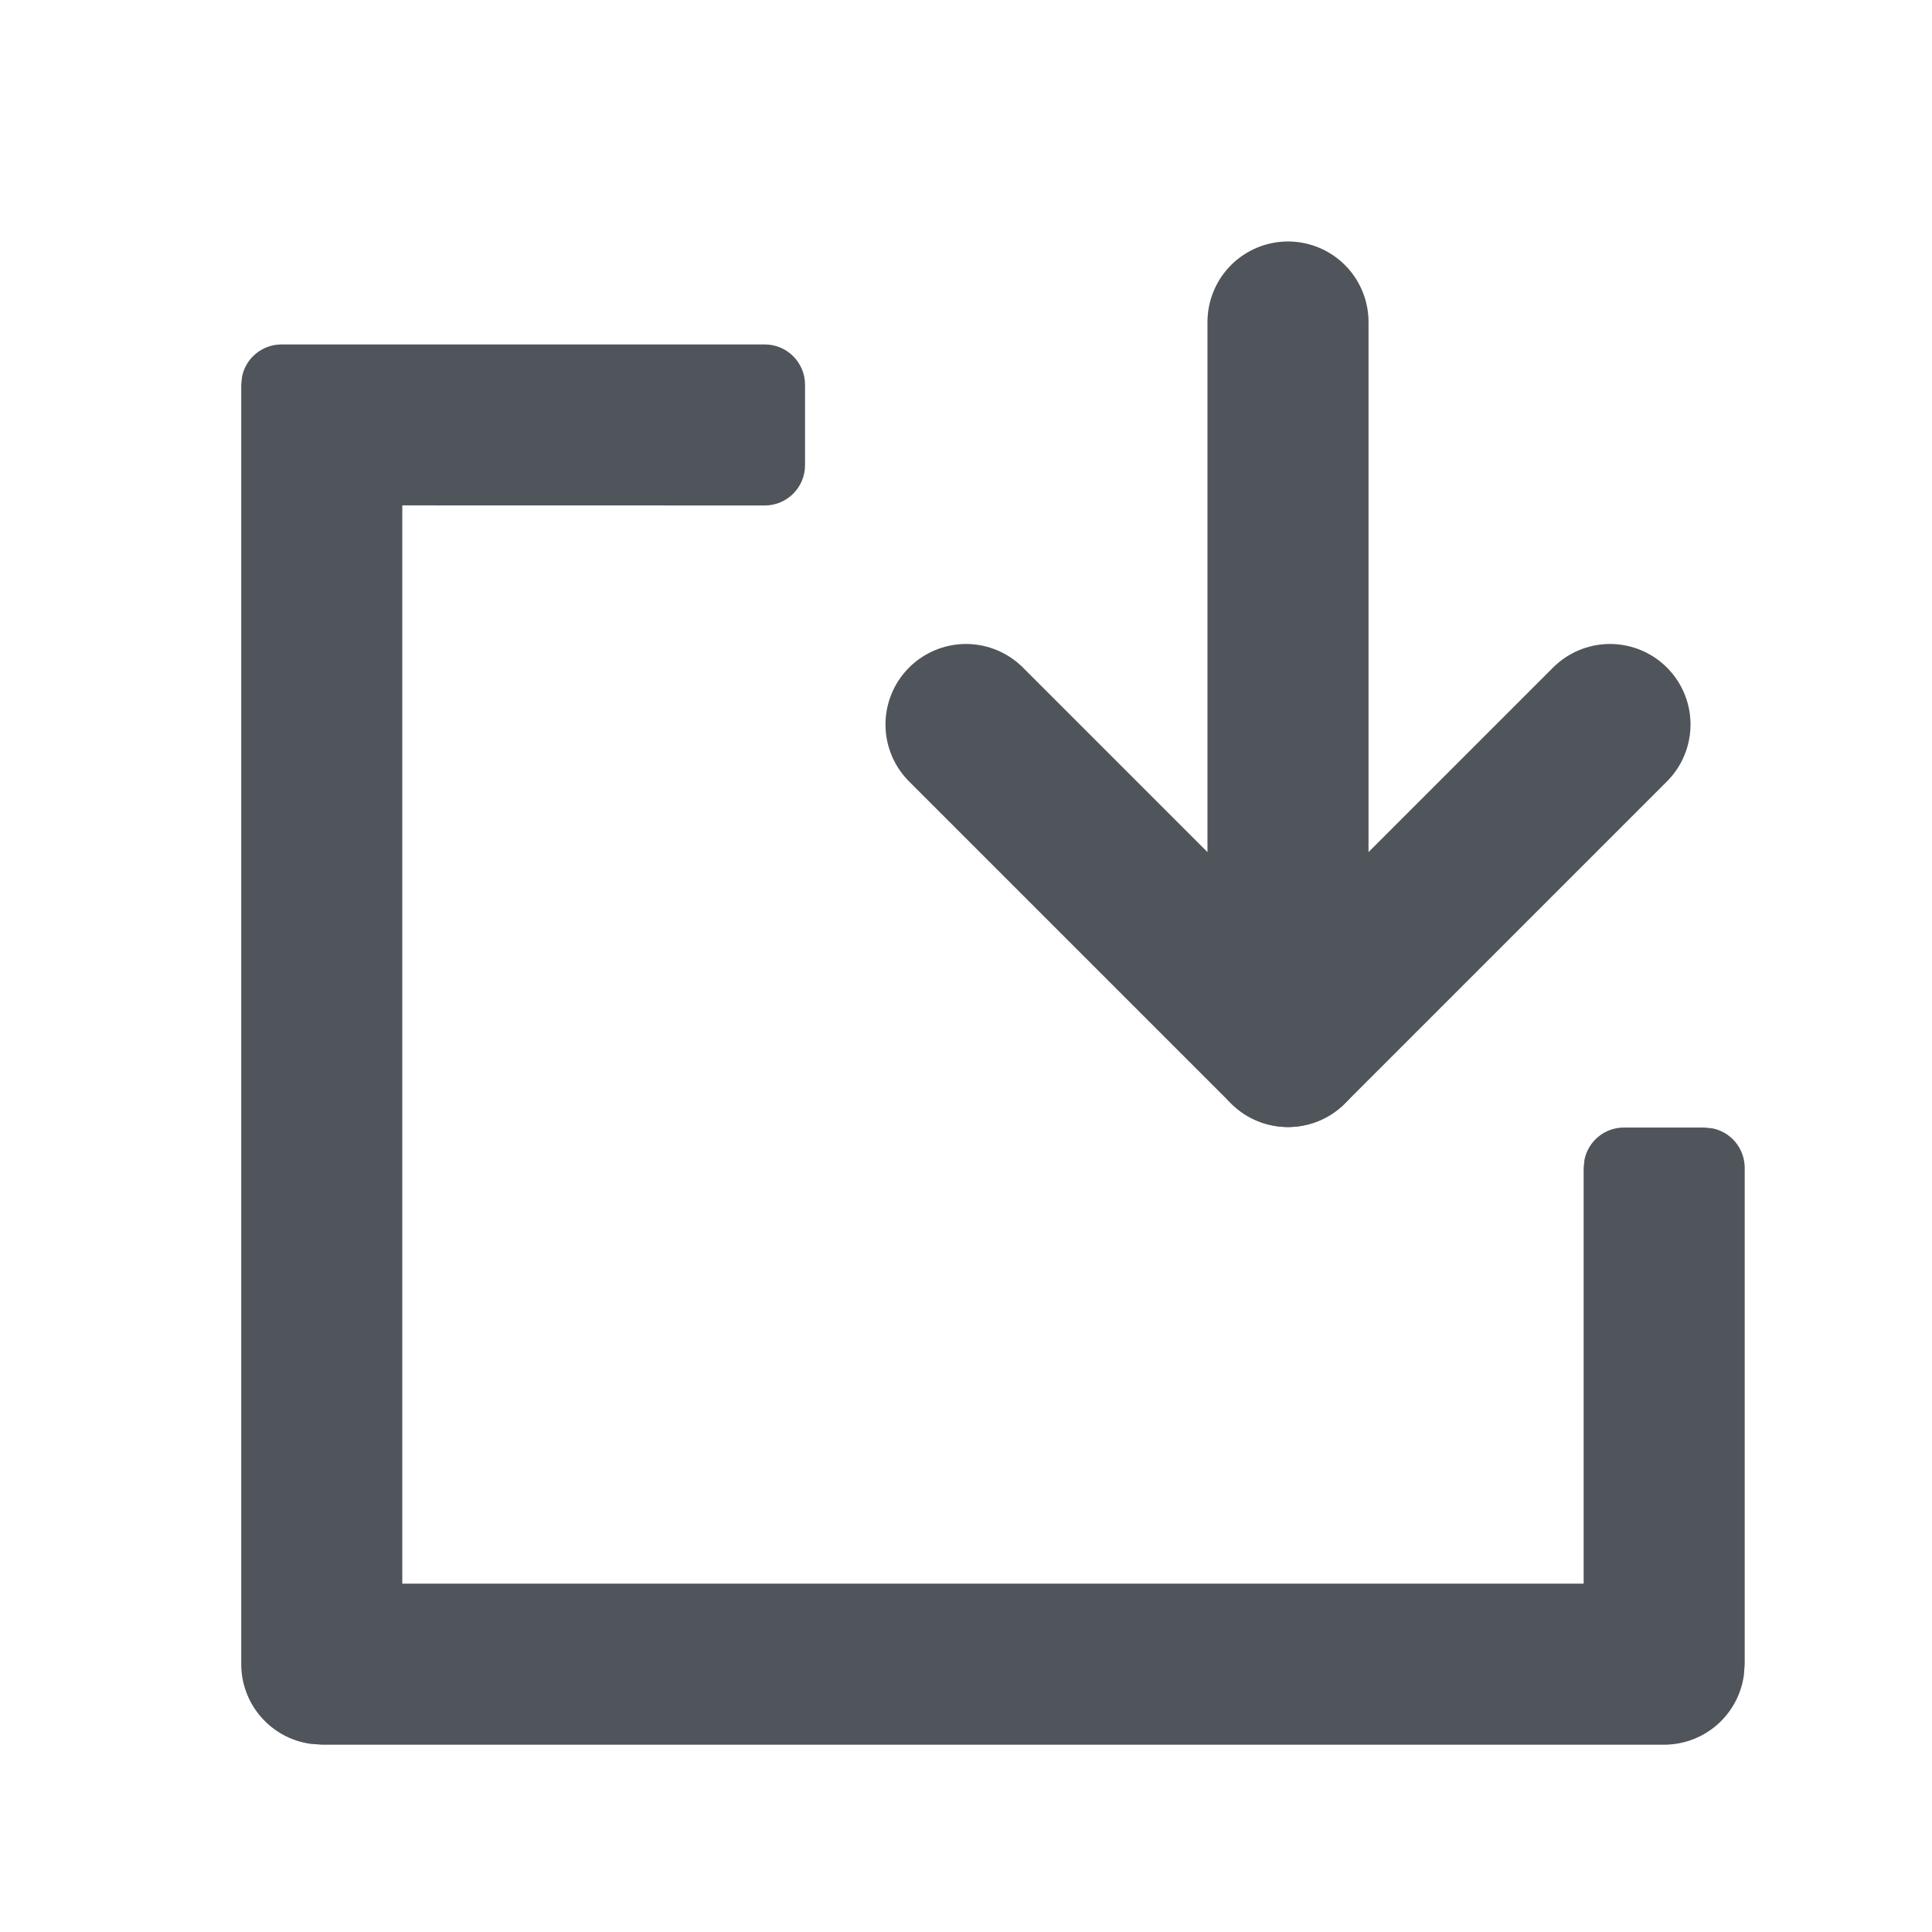
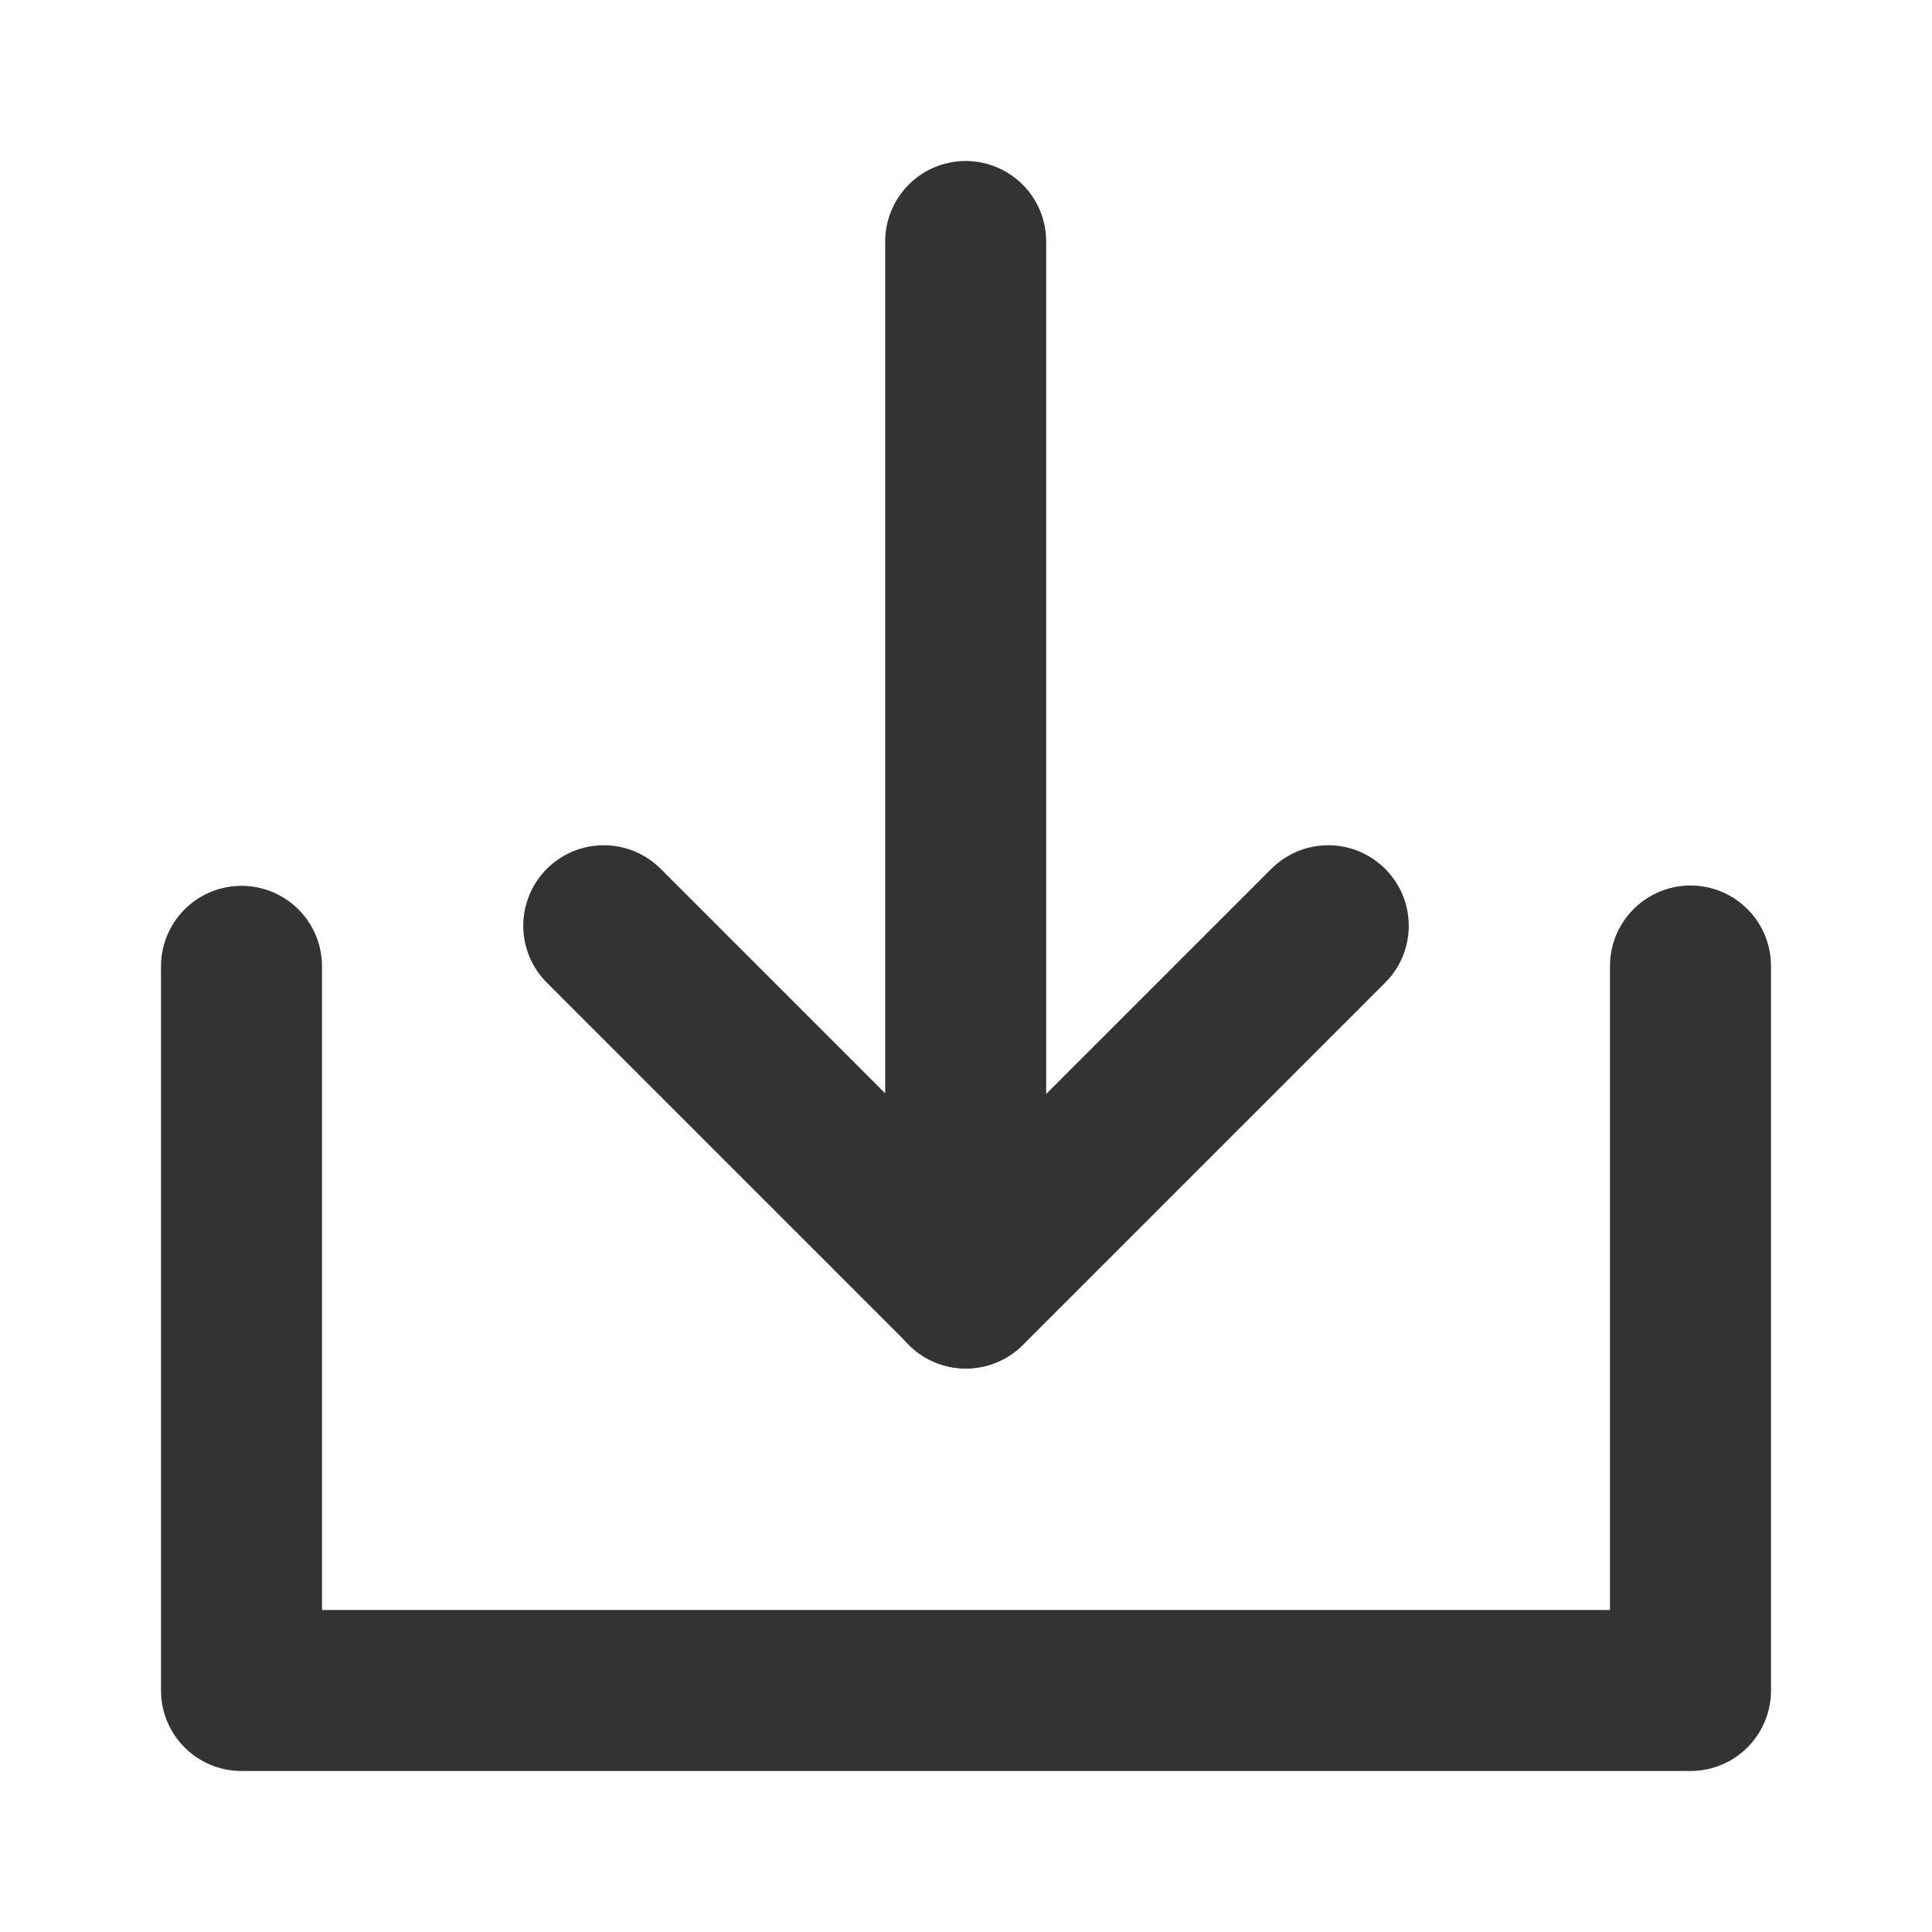
- <svg xmlns="http://www.w3.org/2000/svg" fill="none" viewBox="0 0 24 24">
-   <path fill="#646A73" d="M2.997 20.673a1 1 0 0 0 .864.99l.136.01h16.676a1 1 0 0 0 .99-.865l.01-.135v-6.166a.5.5 0 0 0-.4-.49l-.1-.01h-1a.5.5 0 0 0-.49.4l-.01.1v5.166H4.997V6.278l4.503.001a.5.5 0 0 0 .5-.5v-1a.5.5 0 0 0-.5-.5H3.497a.5.5 0 0 0-.49.4l-.01.1v15.894Z" />
-   <path fill-opacity=".2" fill="#000" d="M2.997 20.673a1 1 0 0 0 .864.99l.136.01h16.676a1 1 0 0 0 .99-.865l.01-.135v-6.166a.5.5 0 0 0-.4-.49l-.1-.01h-1a.5.5 0 0 0-.49.4l-.01.1v5.166H4.997V6.278l4.503.001a.5.5 0 0 0 .5-.5v-1a.5.5 0 0 0-.5-.5H3.497a.5.5 0 0 0-.49.4l-.01.1v15.894Z" />
-   <path stroke-linejoin="round" stroke-linecap="round" stroke-width="2" stroke="#646A73" d="M16 4v9" />
-   <path stroke-linejoin="round" stroke-linecap="round" stroke-width="2" stroke-opacity=".2" stroke="#000" d="M16 4v9" />
-   <path stroke-linejoin="round" stroke-linecap="round" stroke-width="2" stroke="#646A73" d="m20 9-4 4-4-4" />
-   <path stroke-linejoin="round" stroke-linecap="round" stroke-width="2" stroke-opacity=".2" stroke="#000" d="m20 9-4 4-4-4" />
+ <svg xmlns="http://www.w3.org/2000/svg" width="24" height="24" viewBox="0 0 48 48" fill="none">
+   <path d="M6 24.008V42H42V24" stroke="#333" stroke-width="4" stroke-linecap="round" stroke-linejoin="round" />
+   <path d="M33 23L24 32L15 23" stroke="#333" stroke-width="4" stroke-linecap="round" stroke-linejoin="round" />
+   <path d="M23.992 6V32" stroke="#333" stroke-width="4" stroke-linecap="round" stroke-linejoin="round" />
</svg>
